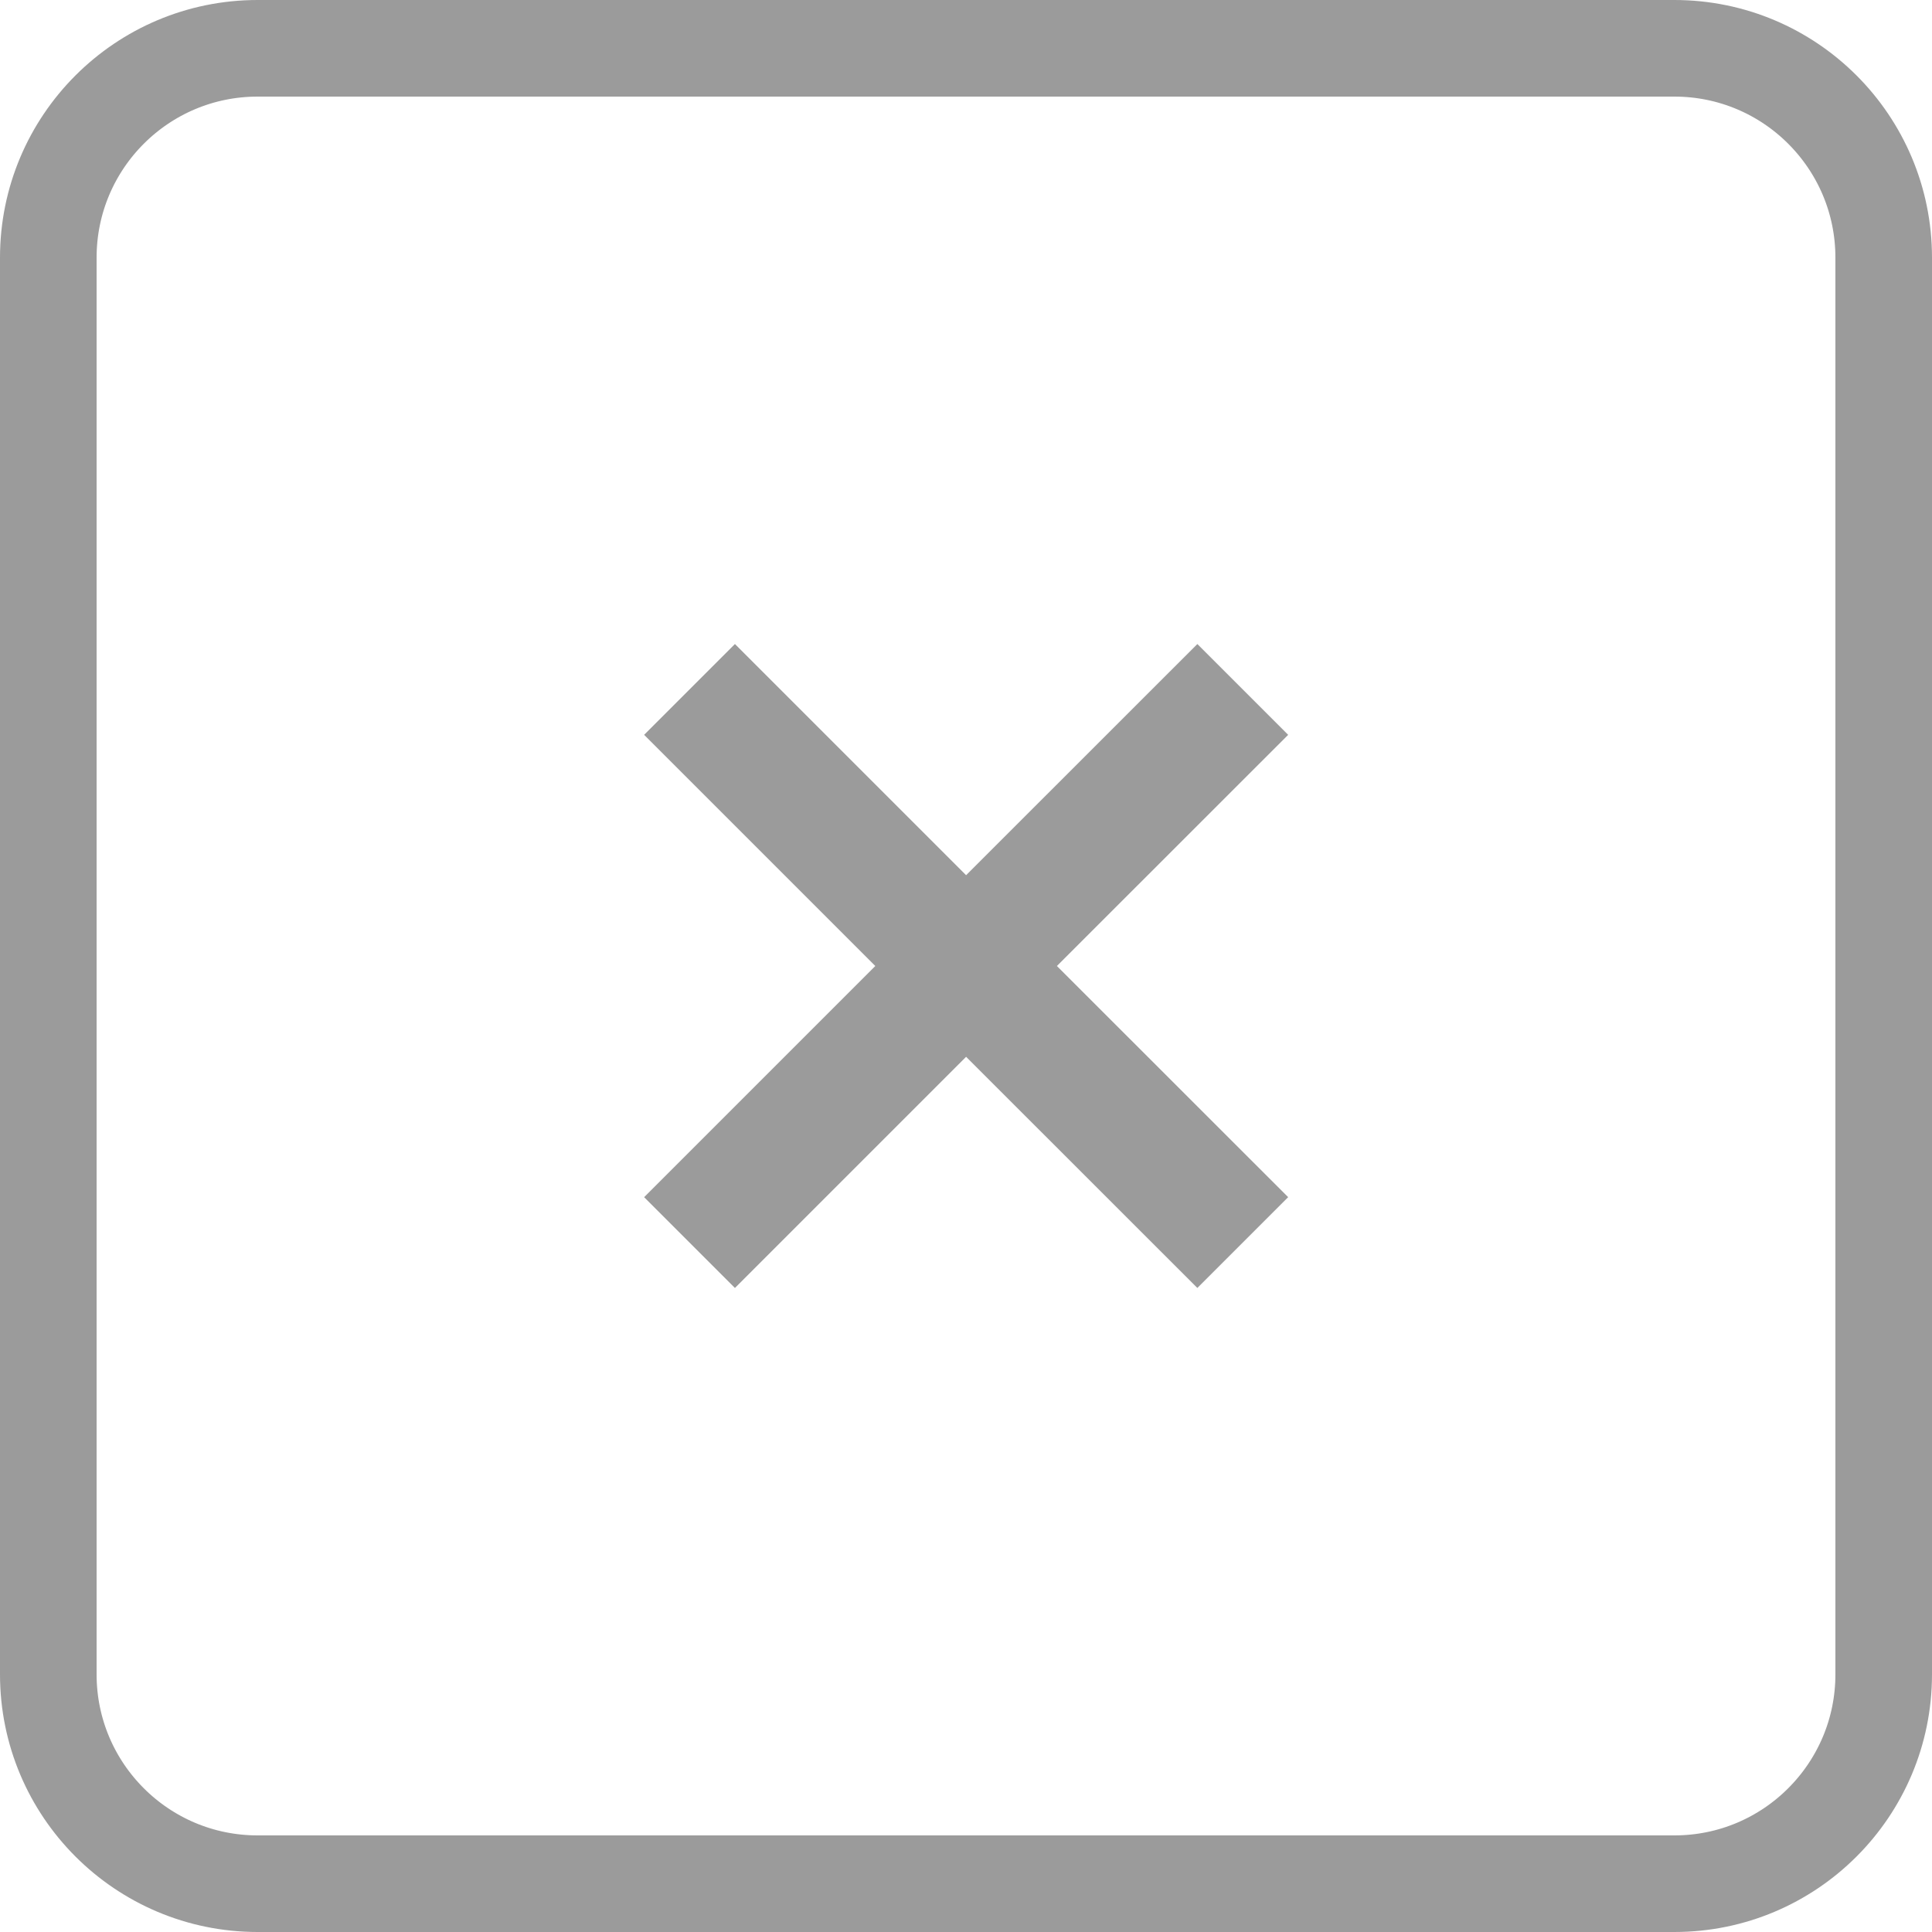
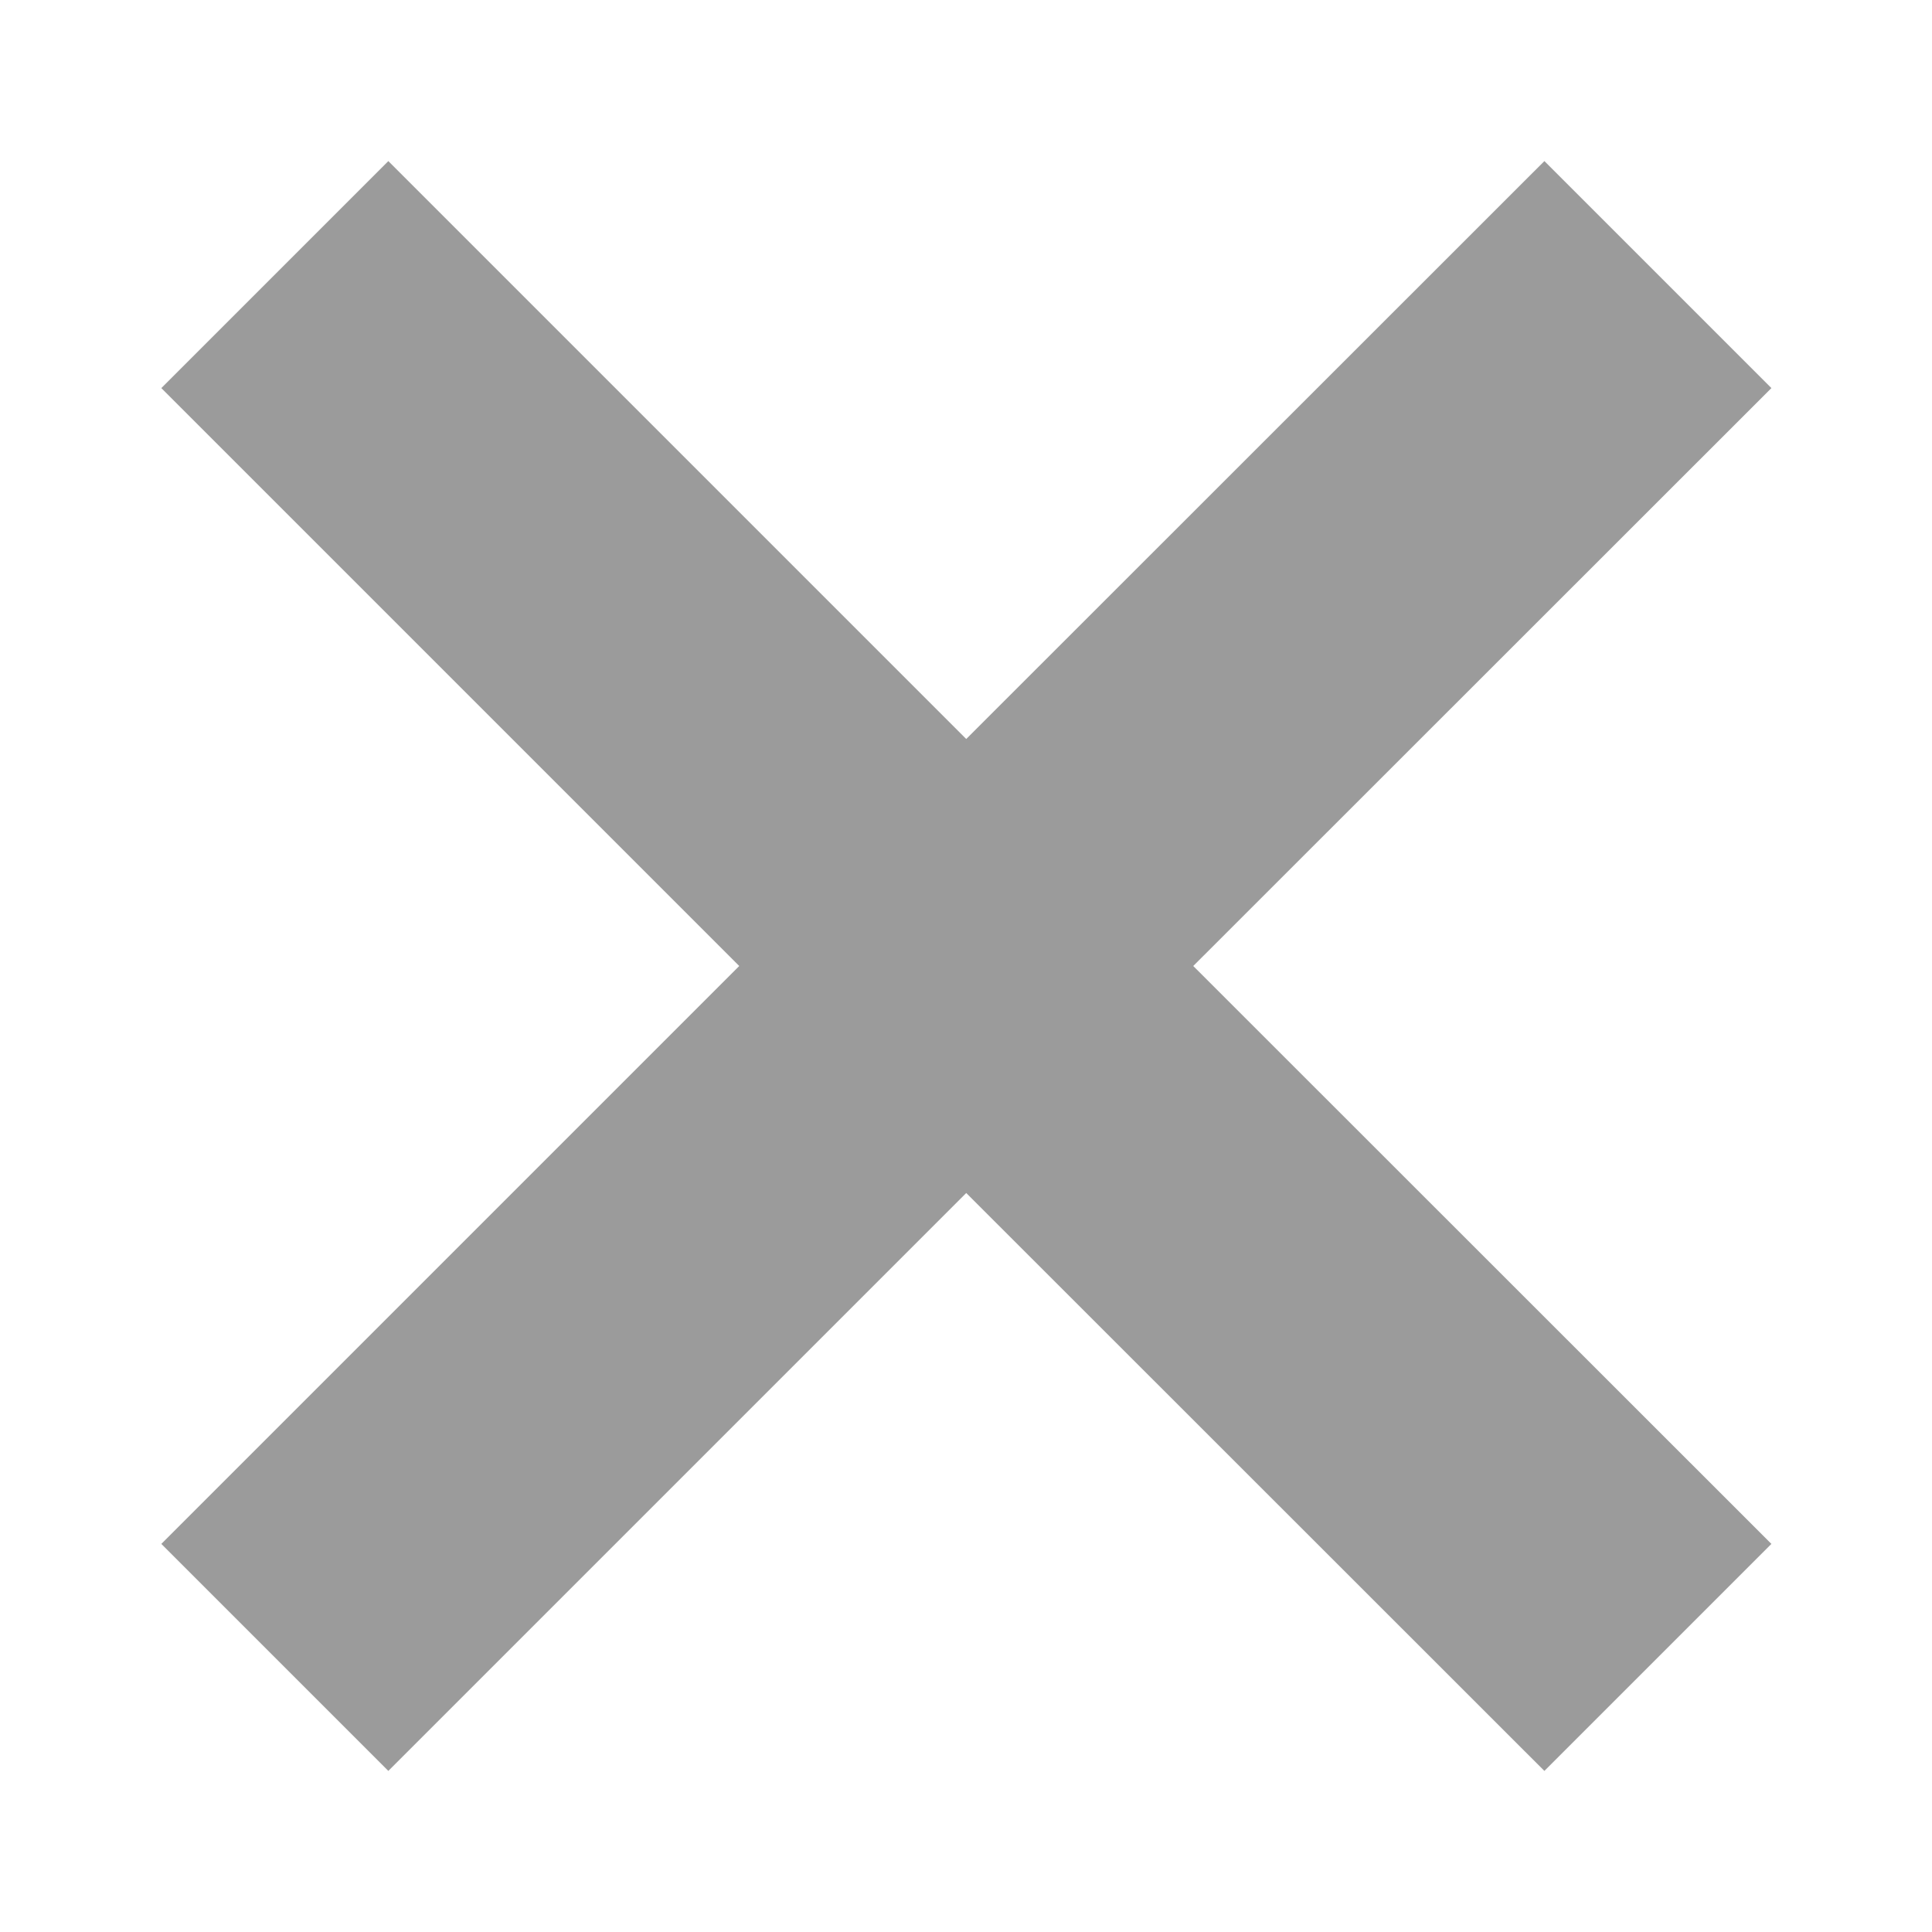
- <svg xmlns="http://www.w3.org/2000/svg" width="20" height="20" viewBox="0 0 20 20" fill="none">
-   <path d="M12.395 6.667L10.001 9.06L7.608 6.667L6.668 7.607L9.061 10L6.668 12.393L7.608 13.333L10.001 10.94L12.395 13.333L13.335 12.393L10.941 10L13.335 7.607L12.395 6.667Z" fill="#9B9B9B" />
-   <rect x="0.5" y="0.5" width="19" height="19" rx="2.167" stroke="#9B9B9B" />
+ <svg xmlns="http://www.w3.org/2000/svg" width="8" height="8" viewBox="0 0 8 8" fill="none">
+   <path d="M6.395 0.667L4.001 3.06L1.608 0.667L0.668 1.607L3.061 4L0.668 6.393L1.608 7.333L4.001 4.94L6.395 7.333L7.335 6.393L4.941 4L7.335 1.607L6.395 0.667Z" fill="#9B9B9B" />
</svg>
